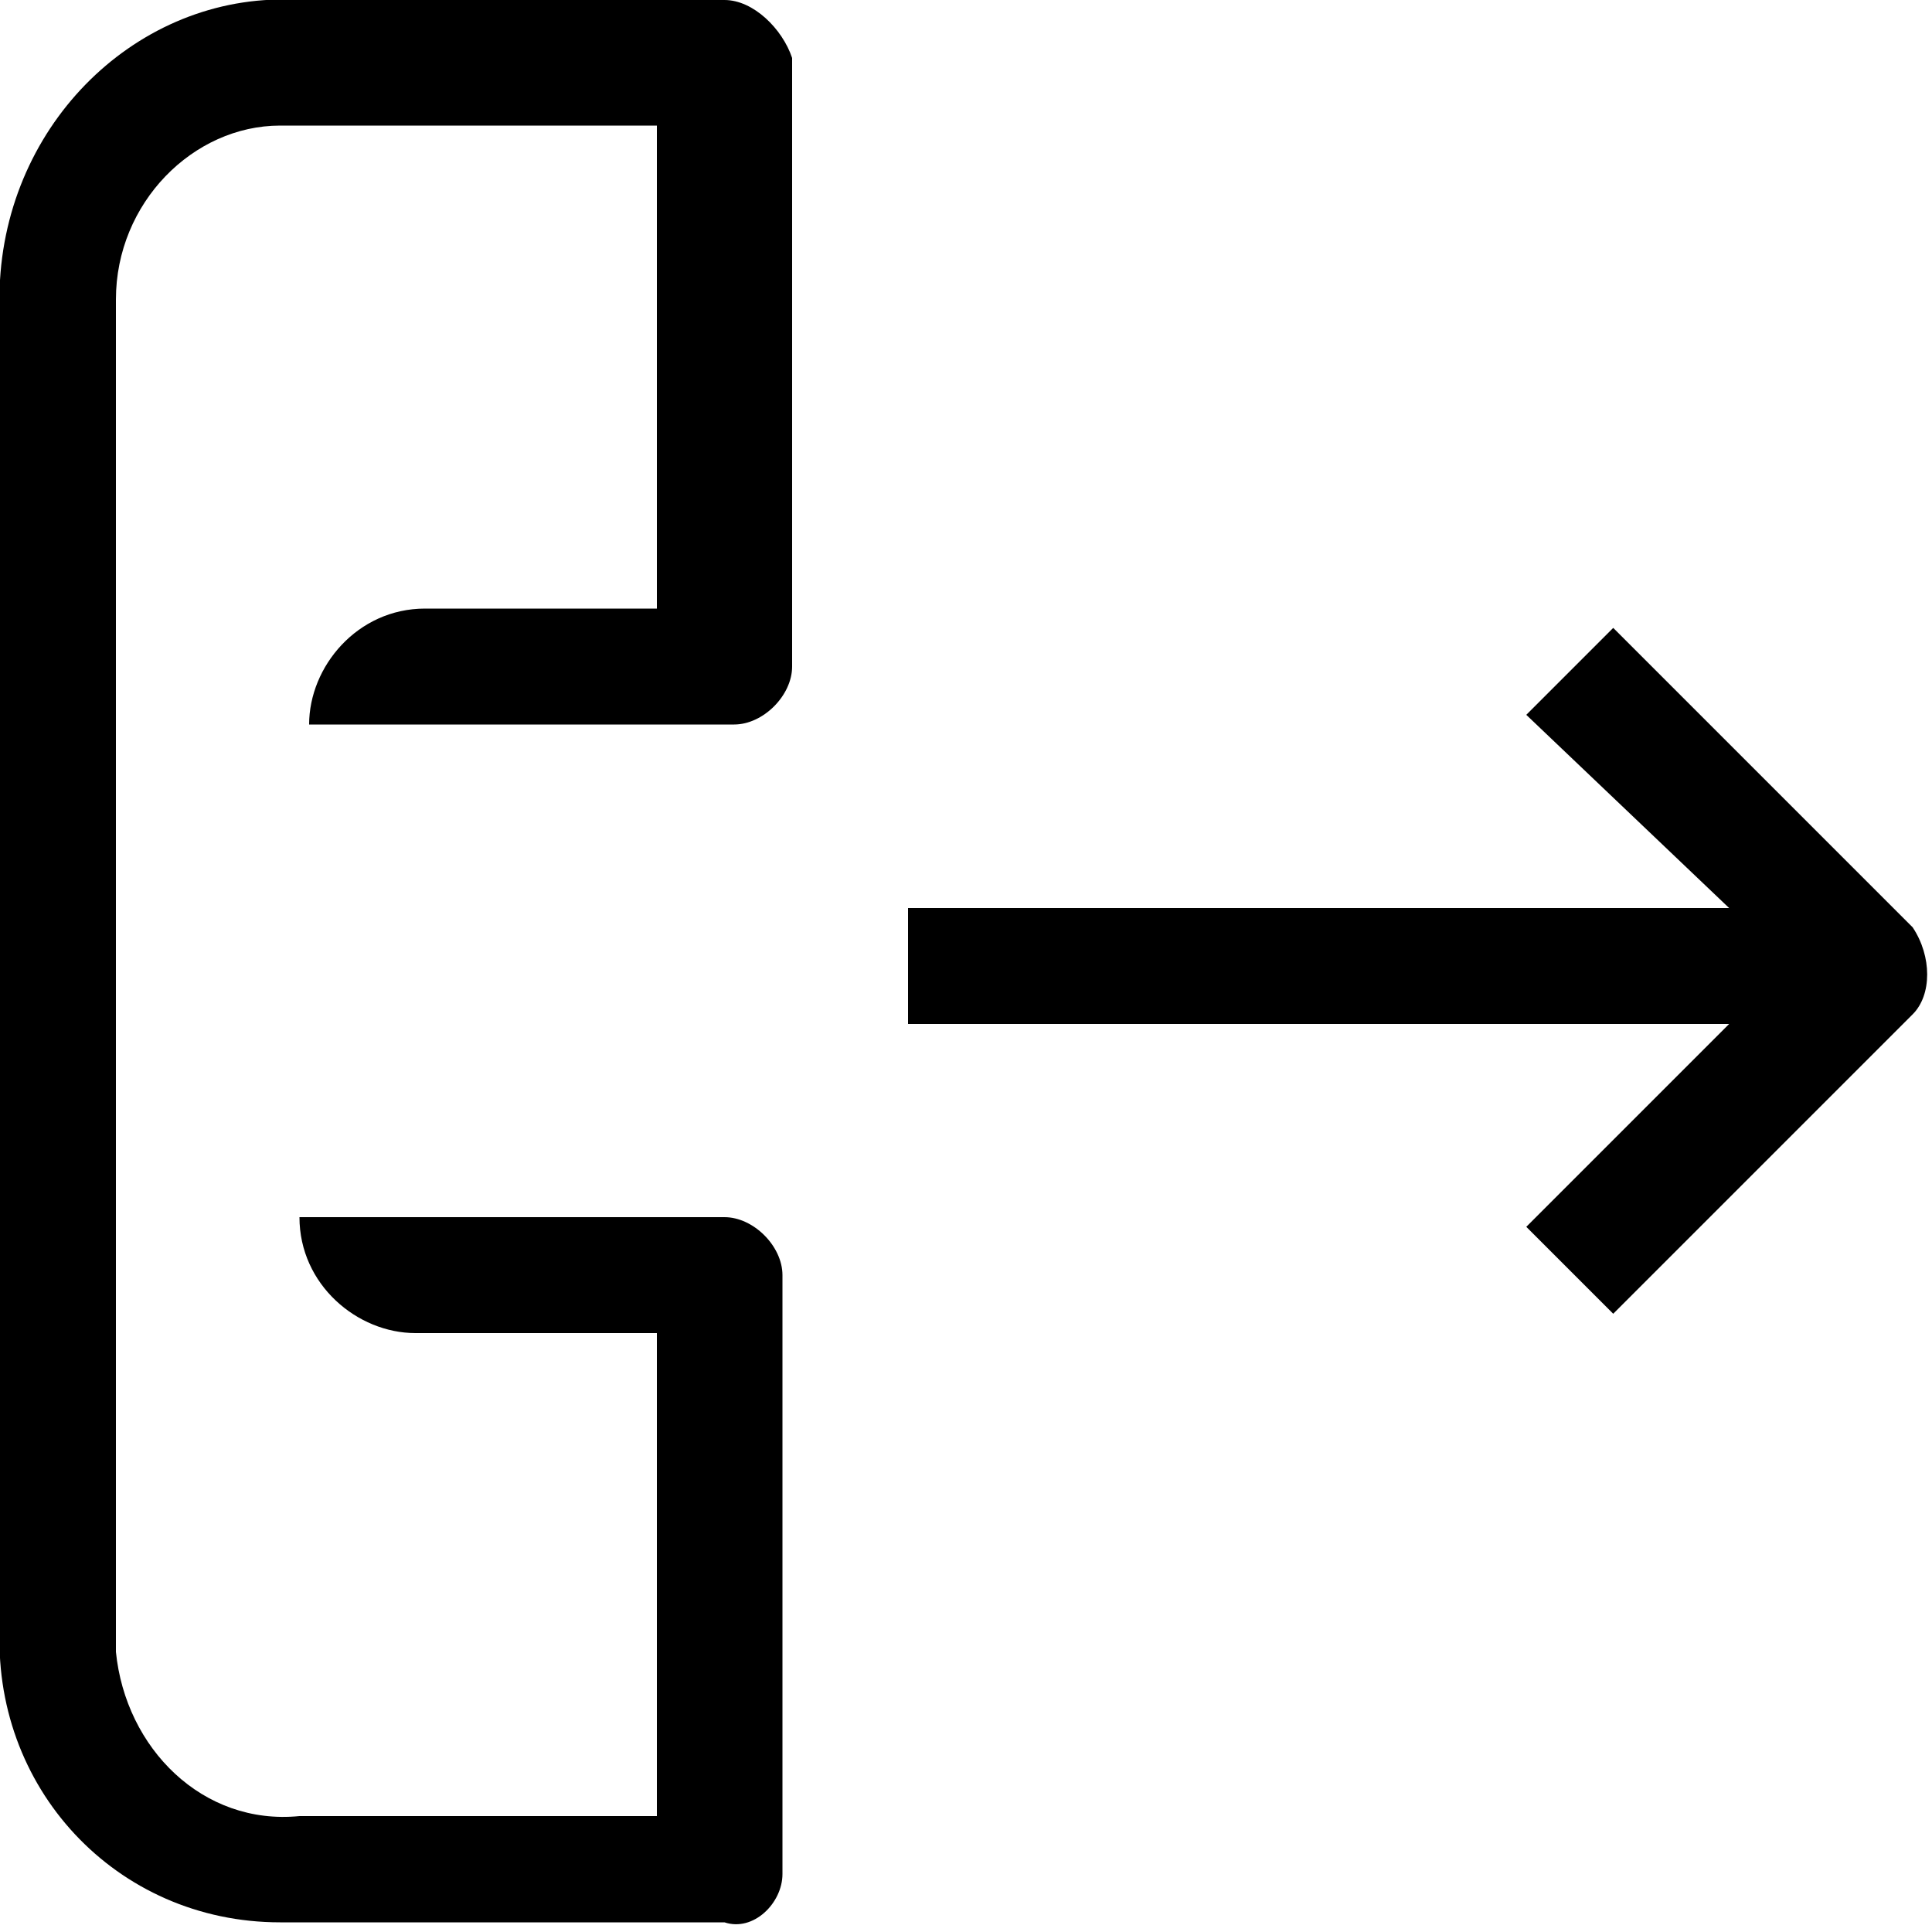
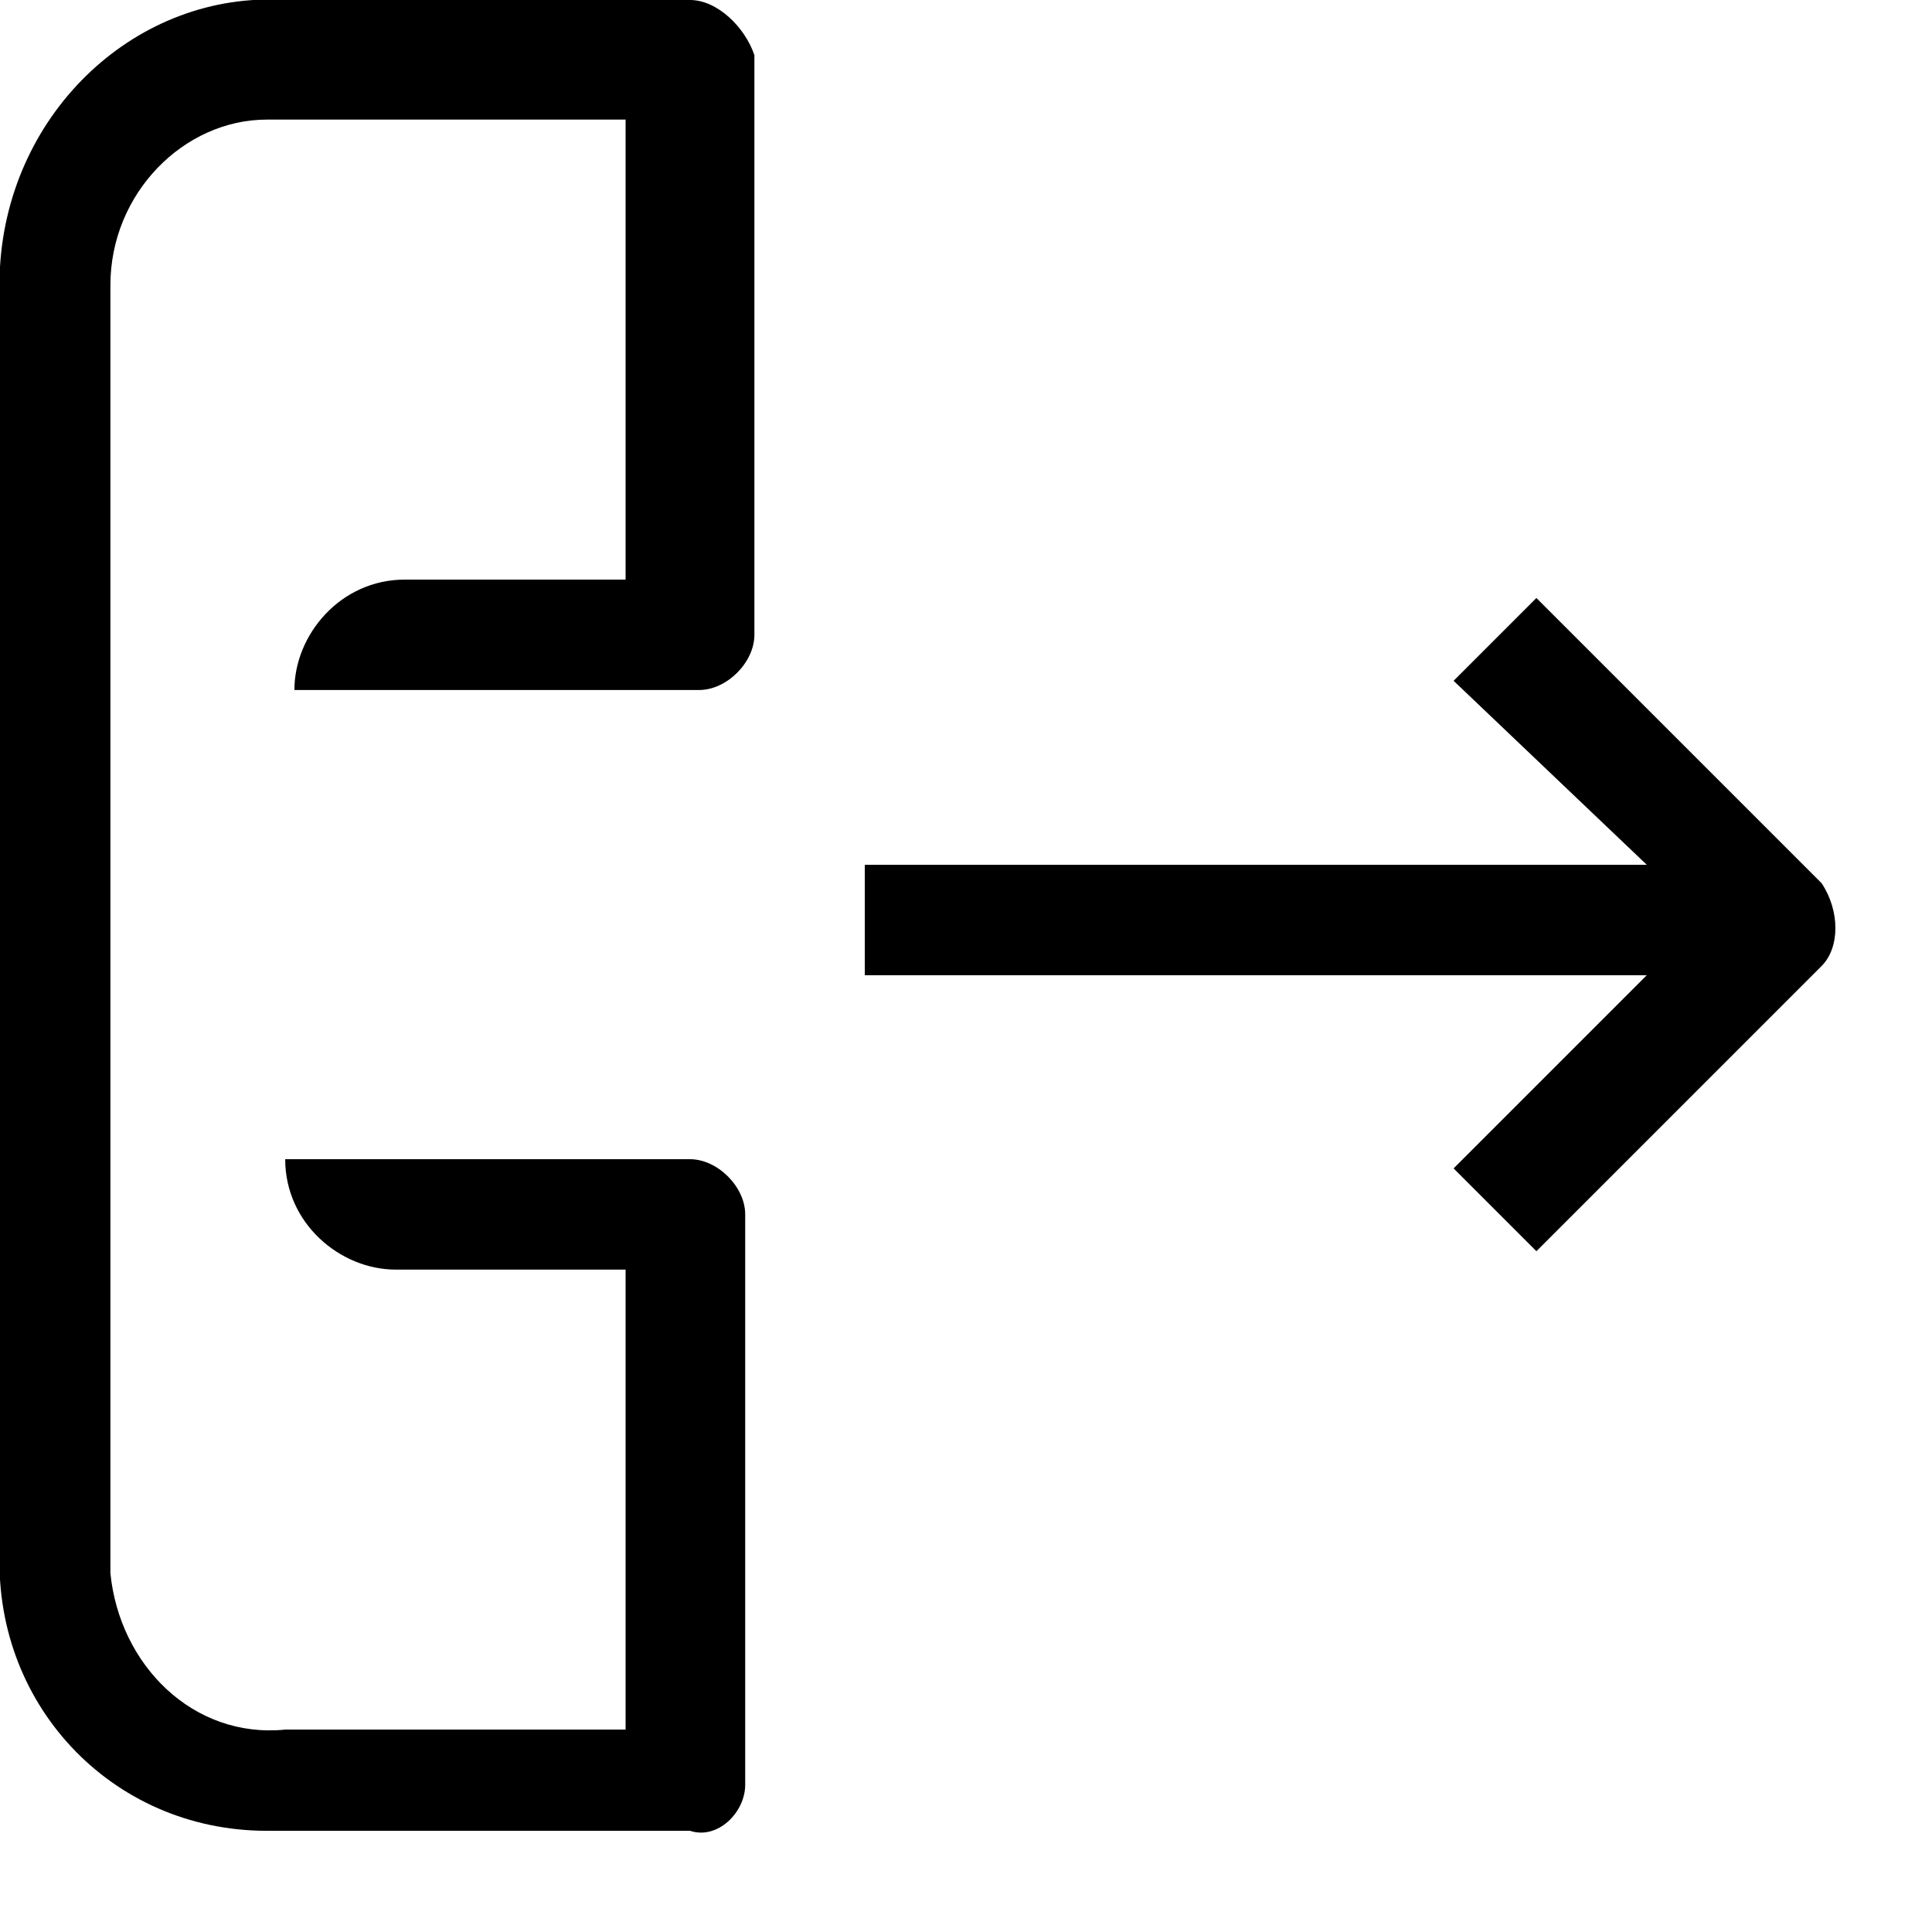
- <svg xmlns="http://www.w3.org/2000/svg" version="1.1" id="Layer_1" x="0px" y="0px" viewBox="0 0 20 20" style="enable-background:new 0 0 20 20;" xml:space="preserve">
+ <svg xmlns="http://www.w3.org/2000/svg" class="questionnaire-form__element" version="1.1" id="Layer_1" x="0px" y="0px" width="21" height="21" style="enable-background:new 0 0 20 20;" xml:space="preserve">
  <path d="M17.9,9.4H9.4v1.2h8.5l-2.1,2.1l0.9,0.9l3.1-3.1c0.2-0.2,0.2-0.6,0-0.9l-3.1-3.1l-0.9,0.9L17.9,9.4z" />
  <path d="M8.1,19.4v-6.2c0-0.3-0.3-0.6-0.6-0.6H4.4l0,0H3.1l0,0c0,0.7,0.6,1.2,1.2,1.2h2.5v5H3.1c-1,0.1-1.8-0.7-1.9-1.7   c0-0.1,0-0.1,0-0.2V3.1c0-1,0.8-1.8,1.7-1.8c0.1,0,0.1,0,0.2,0h3.7v5H4.4c-0.7,0-1.2,0.6-1.2,1.2h4.4c0.3,0,0.6-0.3,0.6-0.6V0.6   C8.1,0.3,7.8,0,7.5,0H3.1C1.5-0.1,0.1,1.2,0,2.9C0,3,0,3.1,0,3.1v13.7c-0.1,1.7,1.2,3.1,2.9,3.1c0.1,0,0.2,0,0.2,0h4.4   C7.8,20,8.1,19.7,8.1,19.4z" />
</svg>
